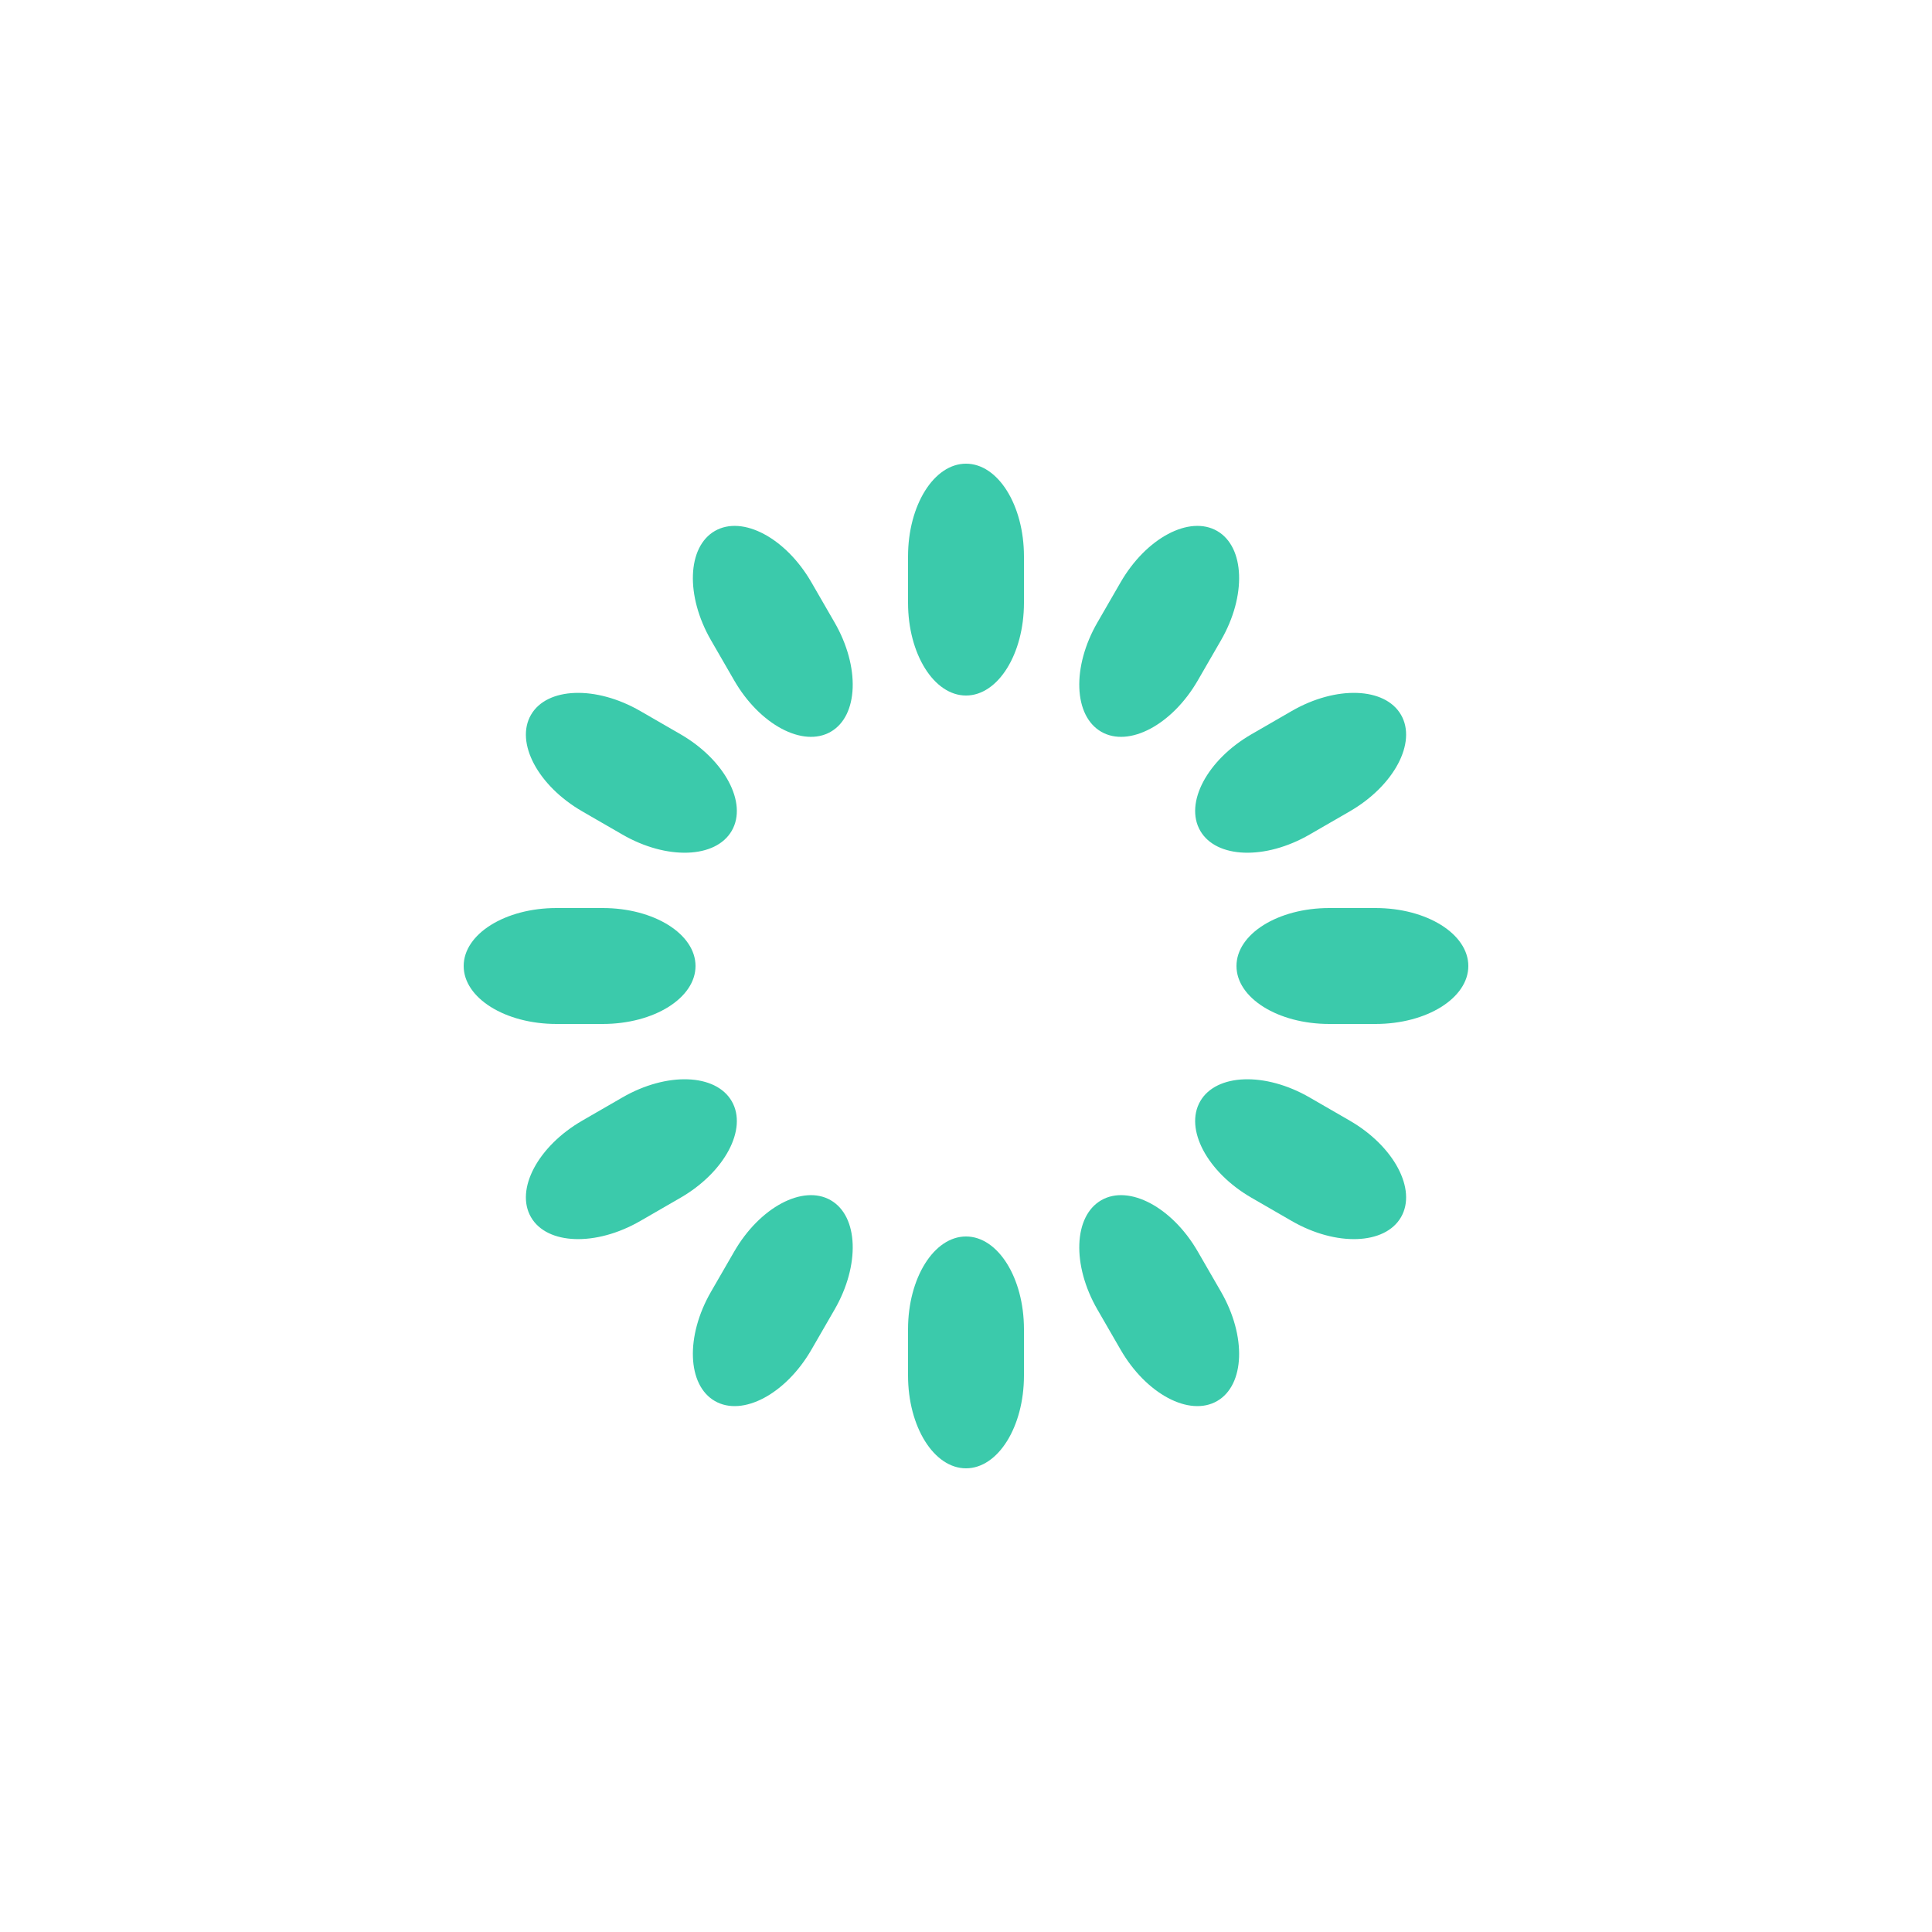
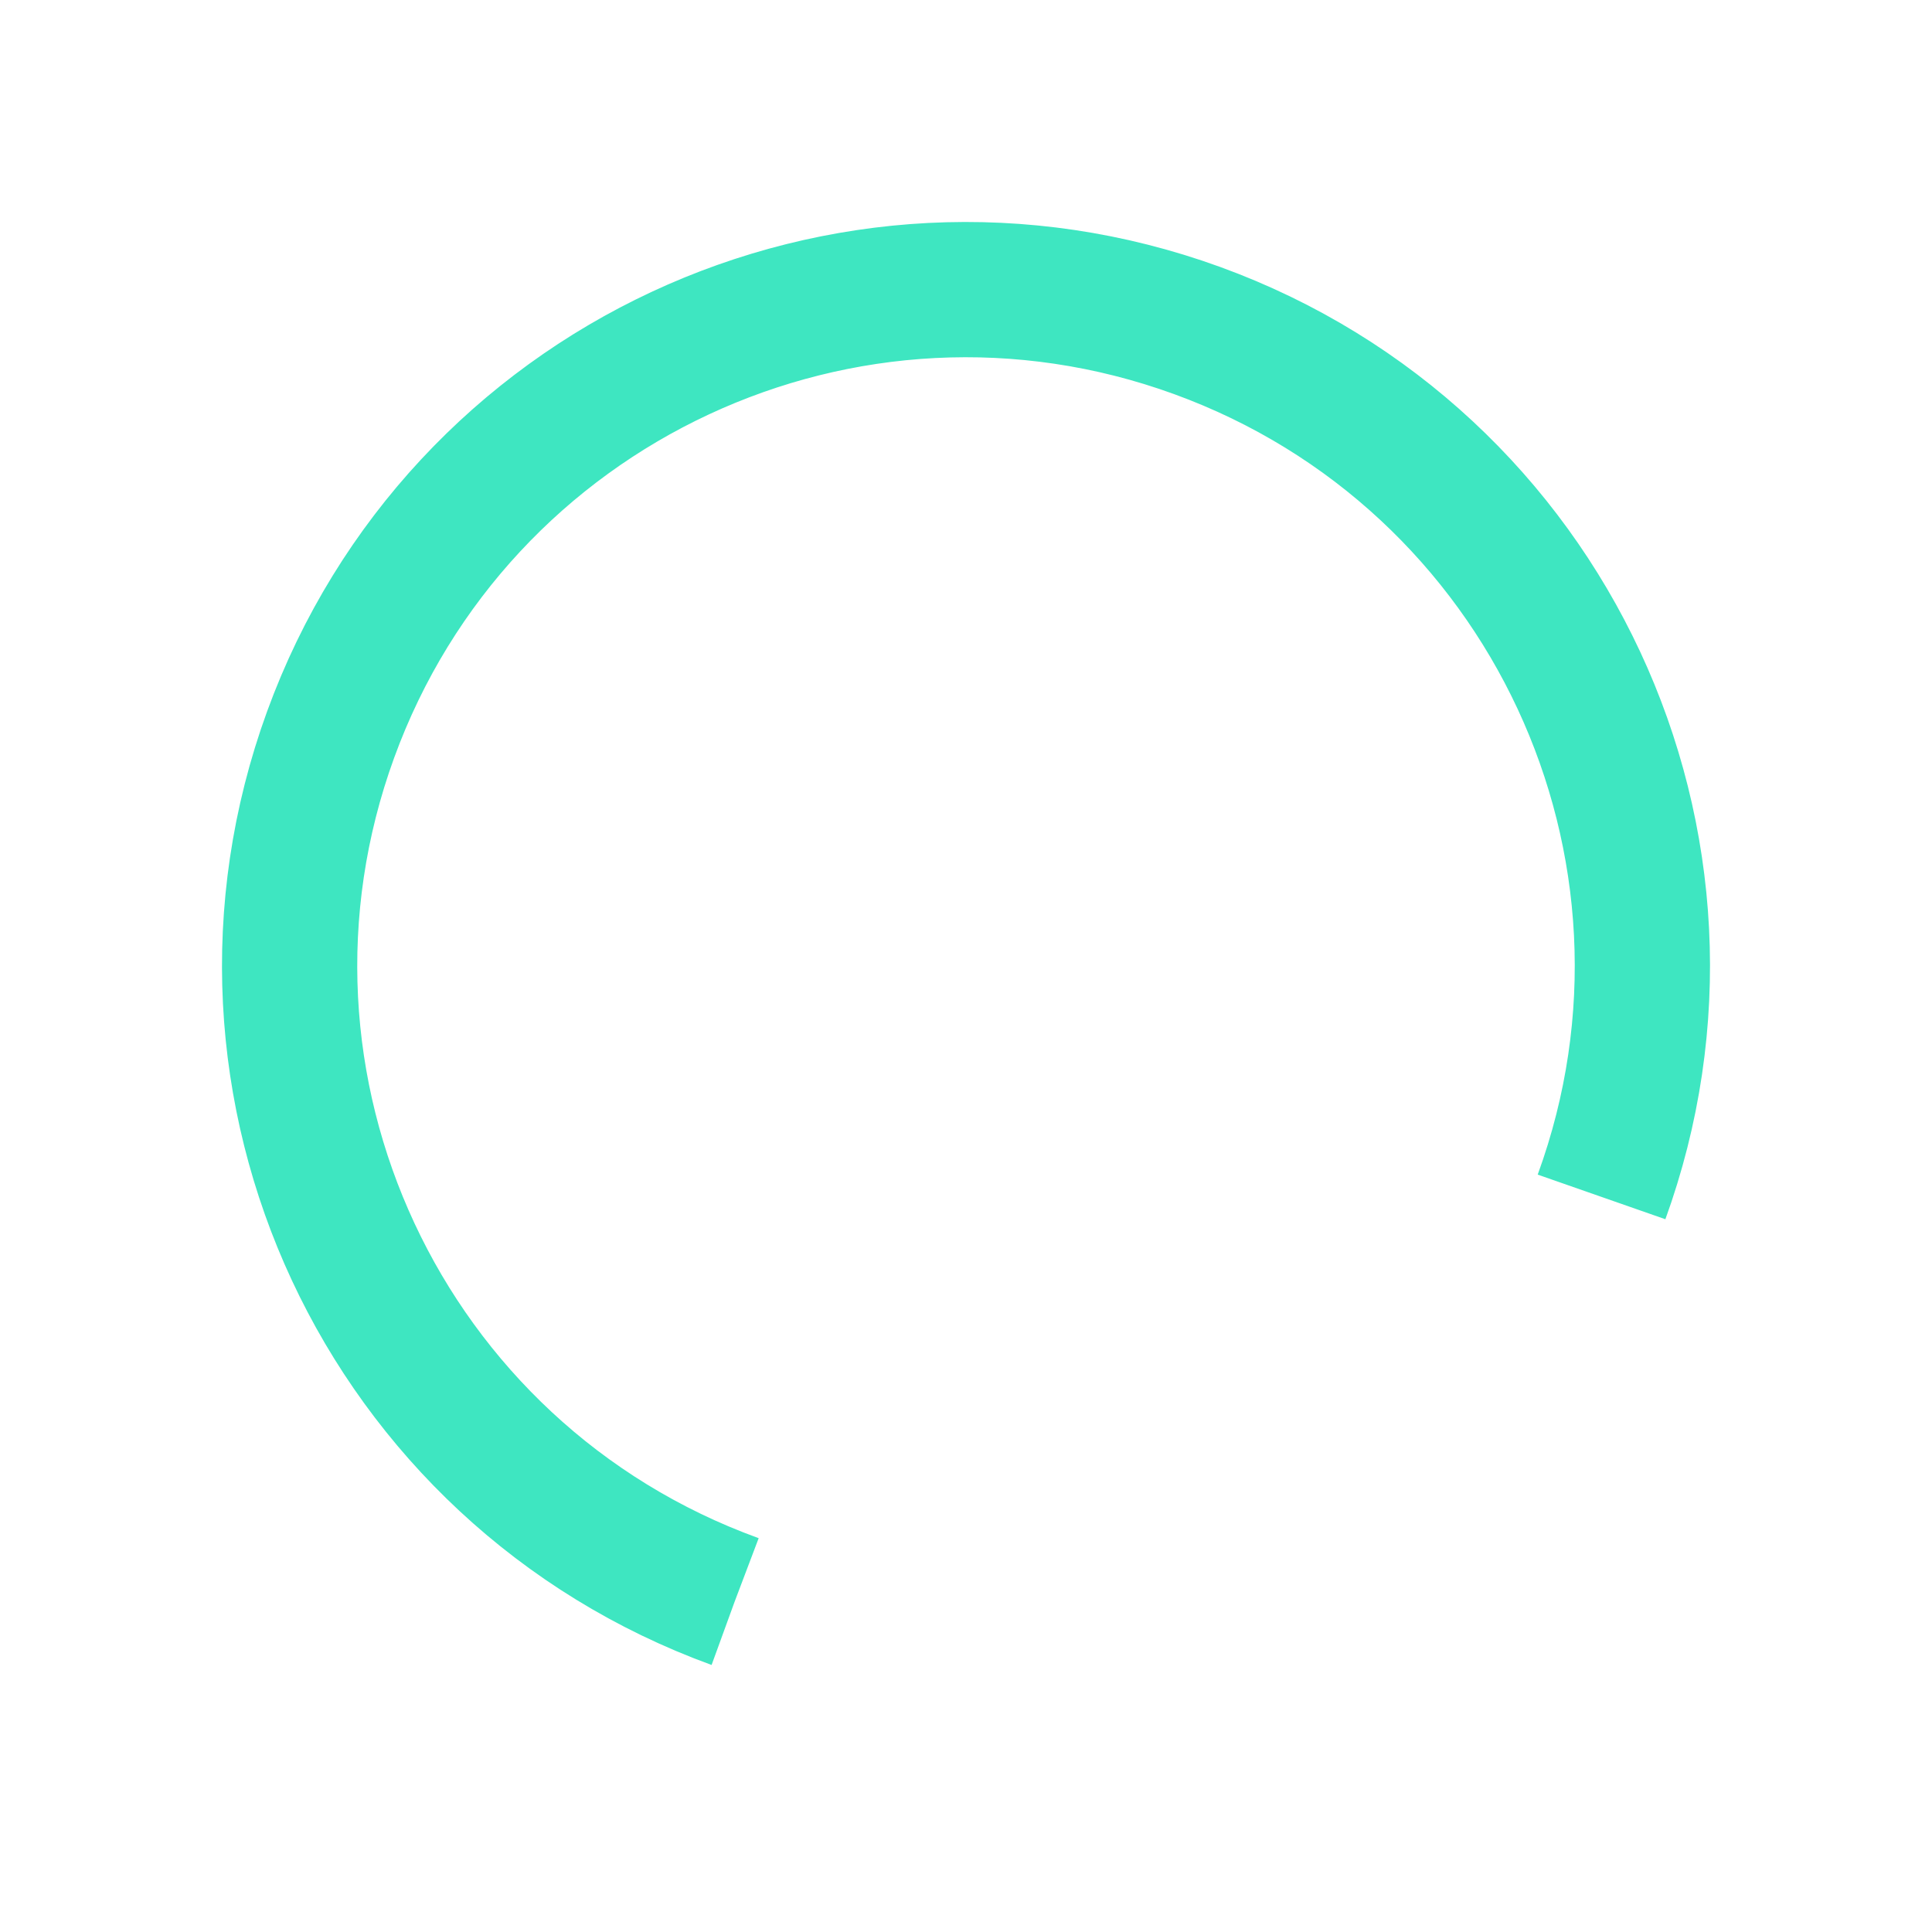
- <svg xmlns="http://www.w3.org/2000/svg" class="lds-spinner" width="200px" height="200px" viewBox="0 0 100 100" preserveAspectRatio="xMidYMid" style="background: none;">
-   <g transform="rotate(0 50 50)">
-     <rect x="47" y="24" rx="9.4" ry="4.8" width="6" height="12" fill="#3bcaab">
-       <animate attributeName="opacity" values="1;0" times="0;1" dur="1s" begin="-0.917s" repeatCount="indefinite" />
-     </rect>
-   </g>
-   <g transform="rotate(30 50 50)">
-     <rect x="47" y="24" rx="9.4" ry="4.8" width="6" height="12" fill="#3bcaab">
-       <animate attributeName="opacity" values="1;0" times="0;1" dur="1s" begin="-0.833s" repeatCount="indefinite" />
-     </rect>
-   </g>
-   <g transform="rotate(60 50 50)">
-     <rect x="47" y="24" rx="9.4" ry="4.8" width="6" height="12" fill="#3bcaab">
-       <animate attributeName="opacity" values="1;0" times="0;1" dur="1s" begin="-0.75s" repeatCount="indefinite" />
-     </rect>
-   </g>
-   <g transform="rotate(90 50 50)">
-     <rect x="47" y="24" rx="9.4" ry="4.8" width="6" height="12" fill="#3bcaab">
-       <animate attributeName="opacity" values="1;0" times="0;1" dur="1s" begin="-0.667s" repeatCount="indefinite" />
-     </rect>
-   </g>
-   <g transform="rotate(120 50 50)">
-     <rect x="47" y="24" rx="9.4" ry="4.8" width="6" height="12" fill="#3bcaab">
-       <animate attributeName="opacity" values="1;0" times="0;1" dur="1s" begin="-0.583s" repeatCount="indefinite" />
-     </rect>
-   </g>
-   <g transform="rotate(150 50 50)">
-     <rect x="47" y="24" rx="9.4" ry="4.8" width="6" height="12" fill="#3bcaab">
-       <animate attributeName="opacity" values="1;0" times="0;1" dur="1s" begin="-0.5s" repeatCount="indefinite" />
-     </rect>
-   </g>
-   <g transform="rotate(180 50 50)">
-     <rect x="47" y="24" rx="9.4" ry="4.8" width="6" height="12" fill="#3bcaab">
-       <animate attributeName="opacity" values="1;0" times="0;1" dur="1s" begin="-0.417s" repeatCount="indefinite" />
-     </rect>
-   </g>
-   <g transform="rotate(210 50 50)">
-     <rect x="47" y="24" rx="9.4" ry="4.8" width="6" height="12" fill="#3bcaab">
-       <animate attributeName="opacity" values="1;0" times="0;1" dur="1s" begin="-0.333s" repeatCount="indefinite" />
-     </rect>
-   </g>
-   <g transform="rotate(240 50 50)">
-     <rect x="47" y="24" rx="9.4" ry="4.8" width="6" height="12" fill="#3bcaab">
-       <animate attributeName="opacity" values="1;0" times="0;1" dur="1s" begin="-0.25s" repeatCount="indefinite" />
-     </rect>
-   </g>
-   <g transform="rotate(270 50 50)">
-     <rect x="47" y="24" rx="9.4" ry="4.8" width="6" height="12" fill="#3bcaab">
-       <animate attributeName="opacity" values="1;0" times="0;1" dur="1s" begin="-0.167s" repeatCount="indefinite" />
-     </rect>
-   </g>
-   <g transform="rotate(300 50 50)">
-     <rect x="47" y="24" rx="9.4" ry="4.8" width="6" height="12" fill="#3bcaab">
-       <animate attributeName="opacity" values="1;0" times="0;1" dur="1s" begin="-0.083s" repeatCount="indefinite" />
-     </rect>
-   </g>
-   <g transform="rotate(330 50 50)">
-     <rect x="47" y="24" rx="9.4" ry="4.8" width="6" height="12" fill="#3bcaab">
-       <animate attributeName="opacity" values="1;0" times="0;1" dur="1s" begin="0s" repeatCount="indefinite" />
-     </rect>
-   </g>
+ <svg xmlns="http://www.w3.org/2000/svg" width="60px" height="60px" viewBox="0 0 100 100" preserveAspectRatio="xMidYMid" class="lds-rolling" style="background: none;">
+   <circle cx="50" cy="50" fill="none" ng-attr-stroke="{{config.color}}" ng-attr-stroke-width="{{config.width}}" ng-attr-r="{{config.radius}}" ng-attr-stroke-dasharray="{{config.dasharray}}" stroke="#3ee6c1" stroke-width="7" r="35" stroke-dasharray="164.934 56.978" transform="rotate(110 50 50)">
+     <animateTransform attributeName="transform" type="rotate" calcMode="linear" values="0 50 50;360 50 50" keyTimes="0;1" dur="1.2s" begin="0s" repeatCount="indefinite" />
+   </circle>
</svg>
